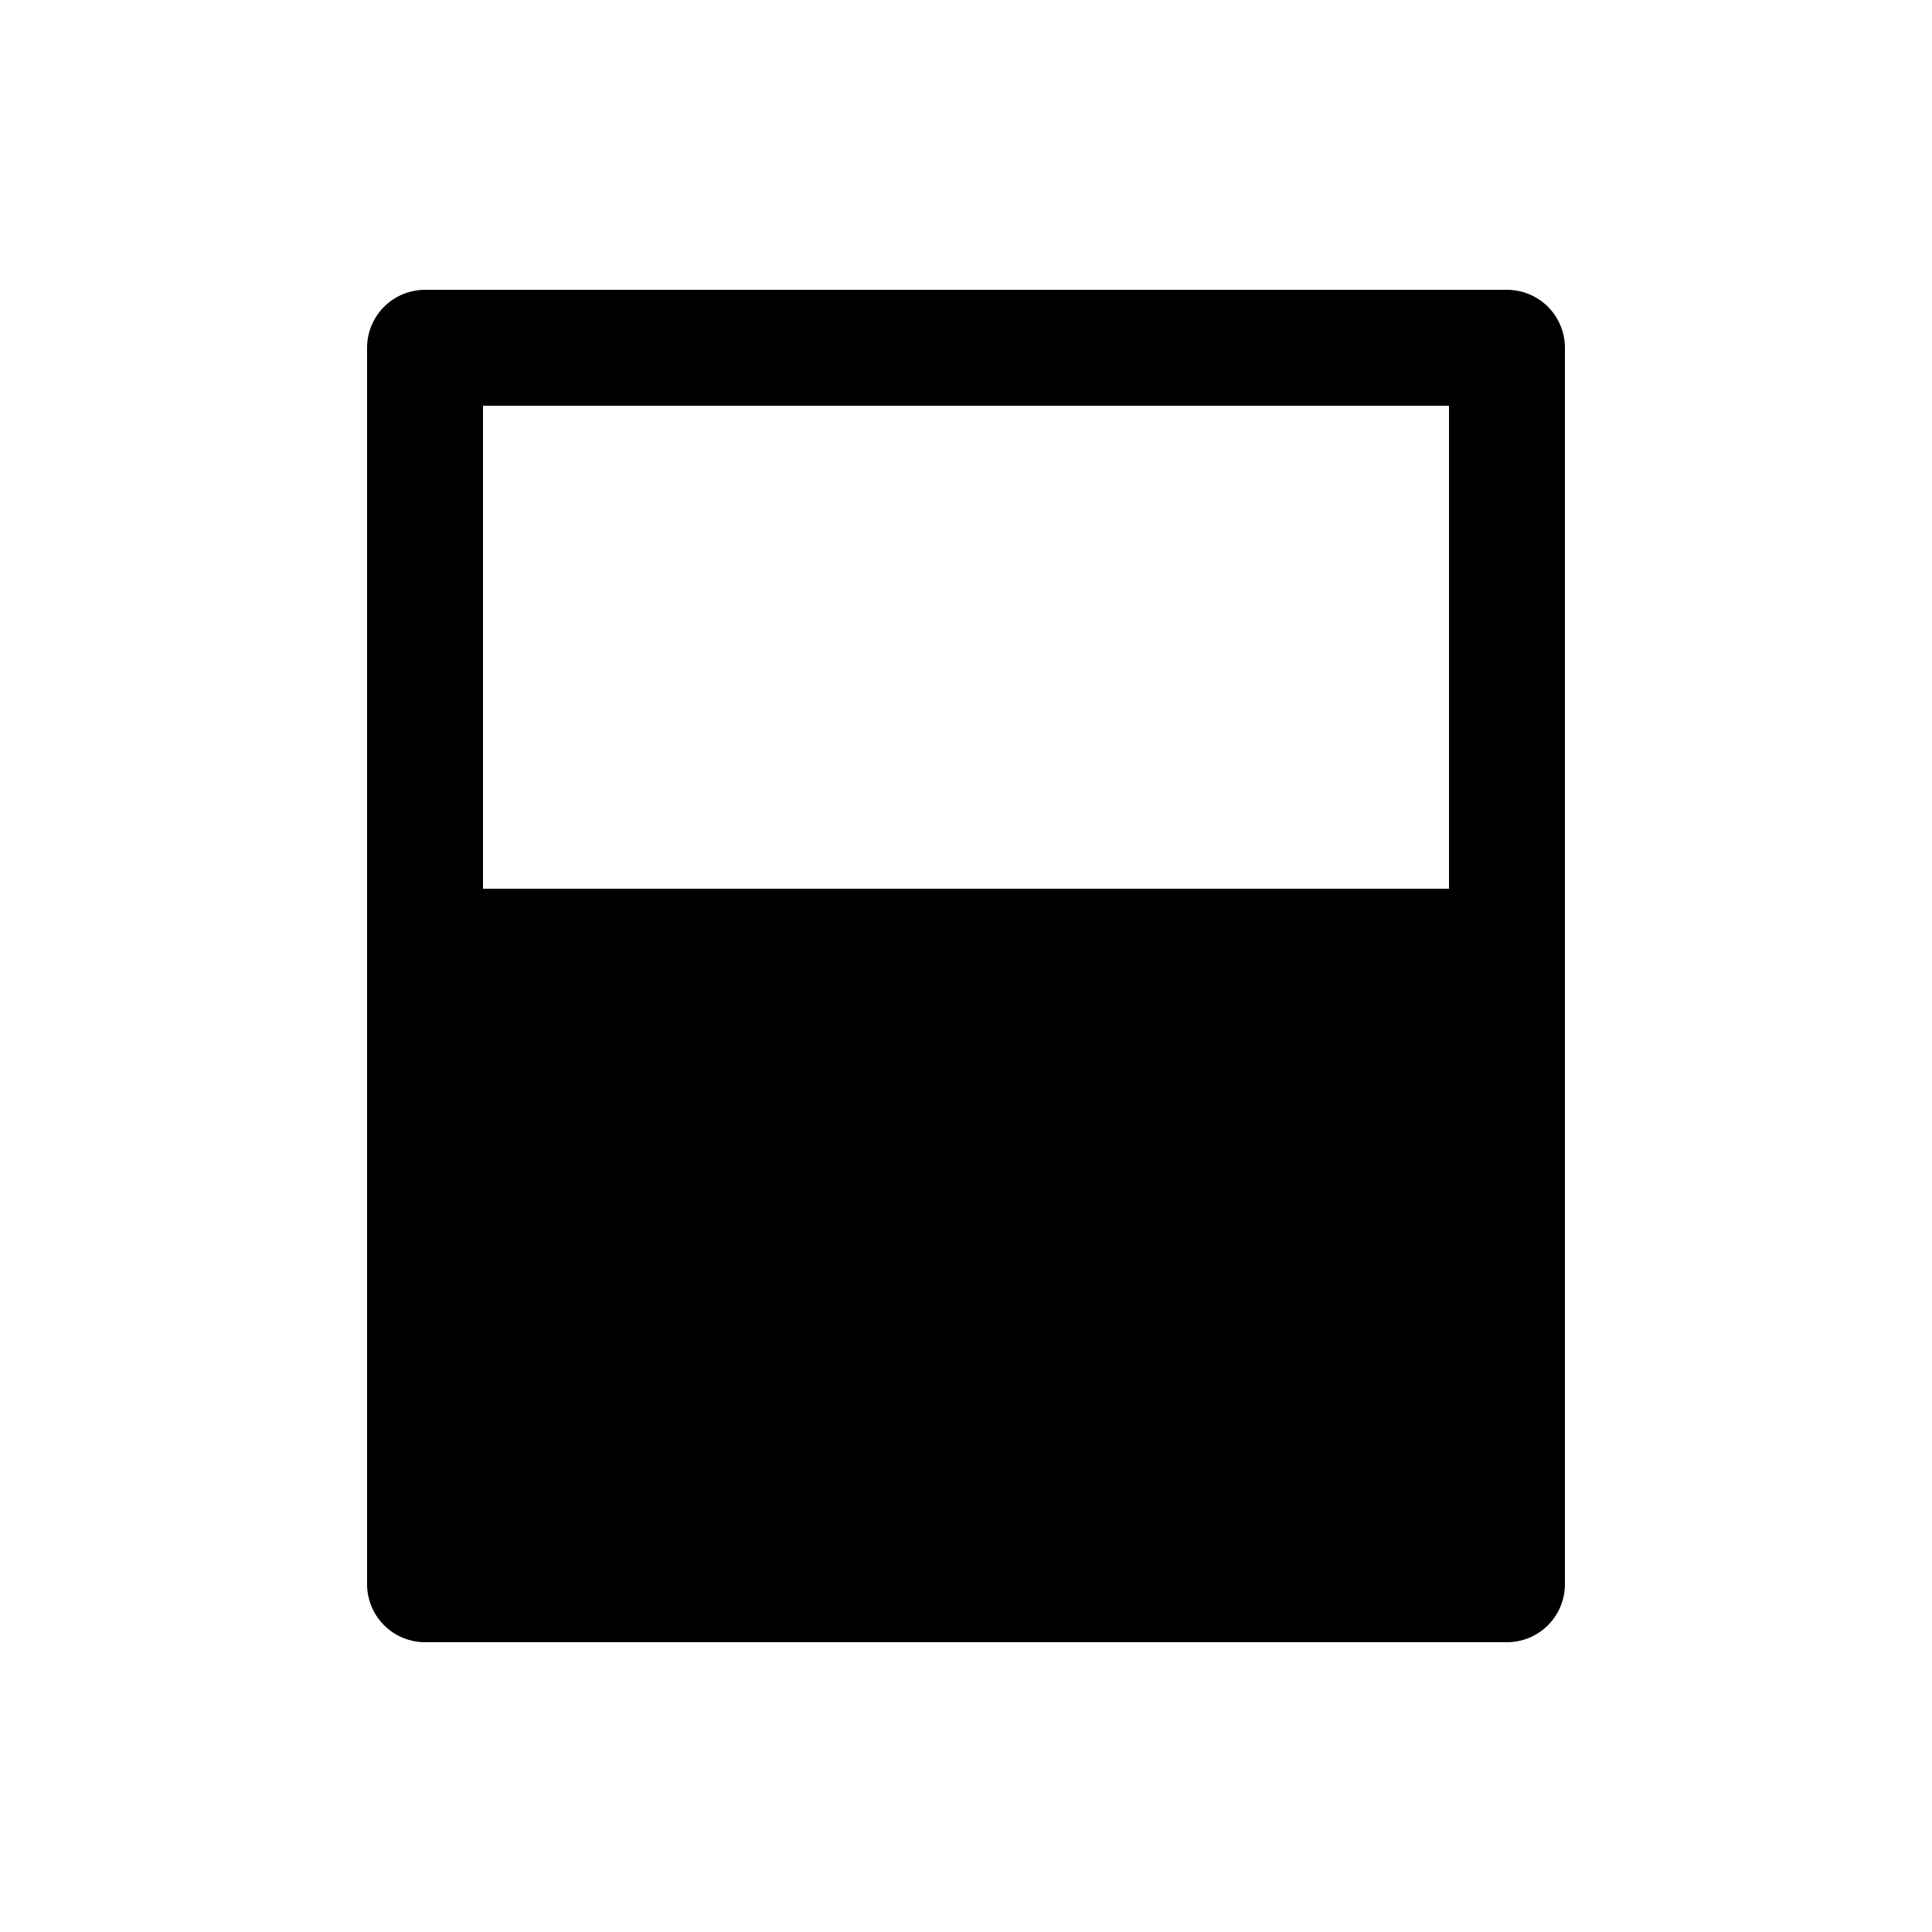
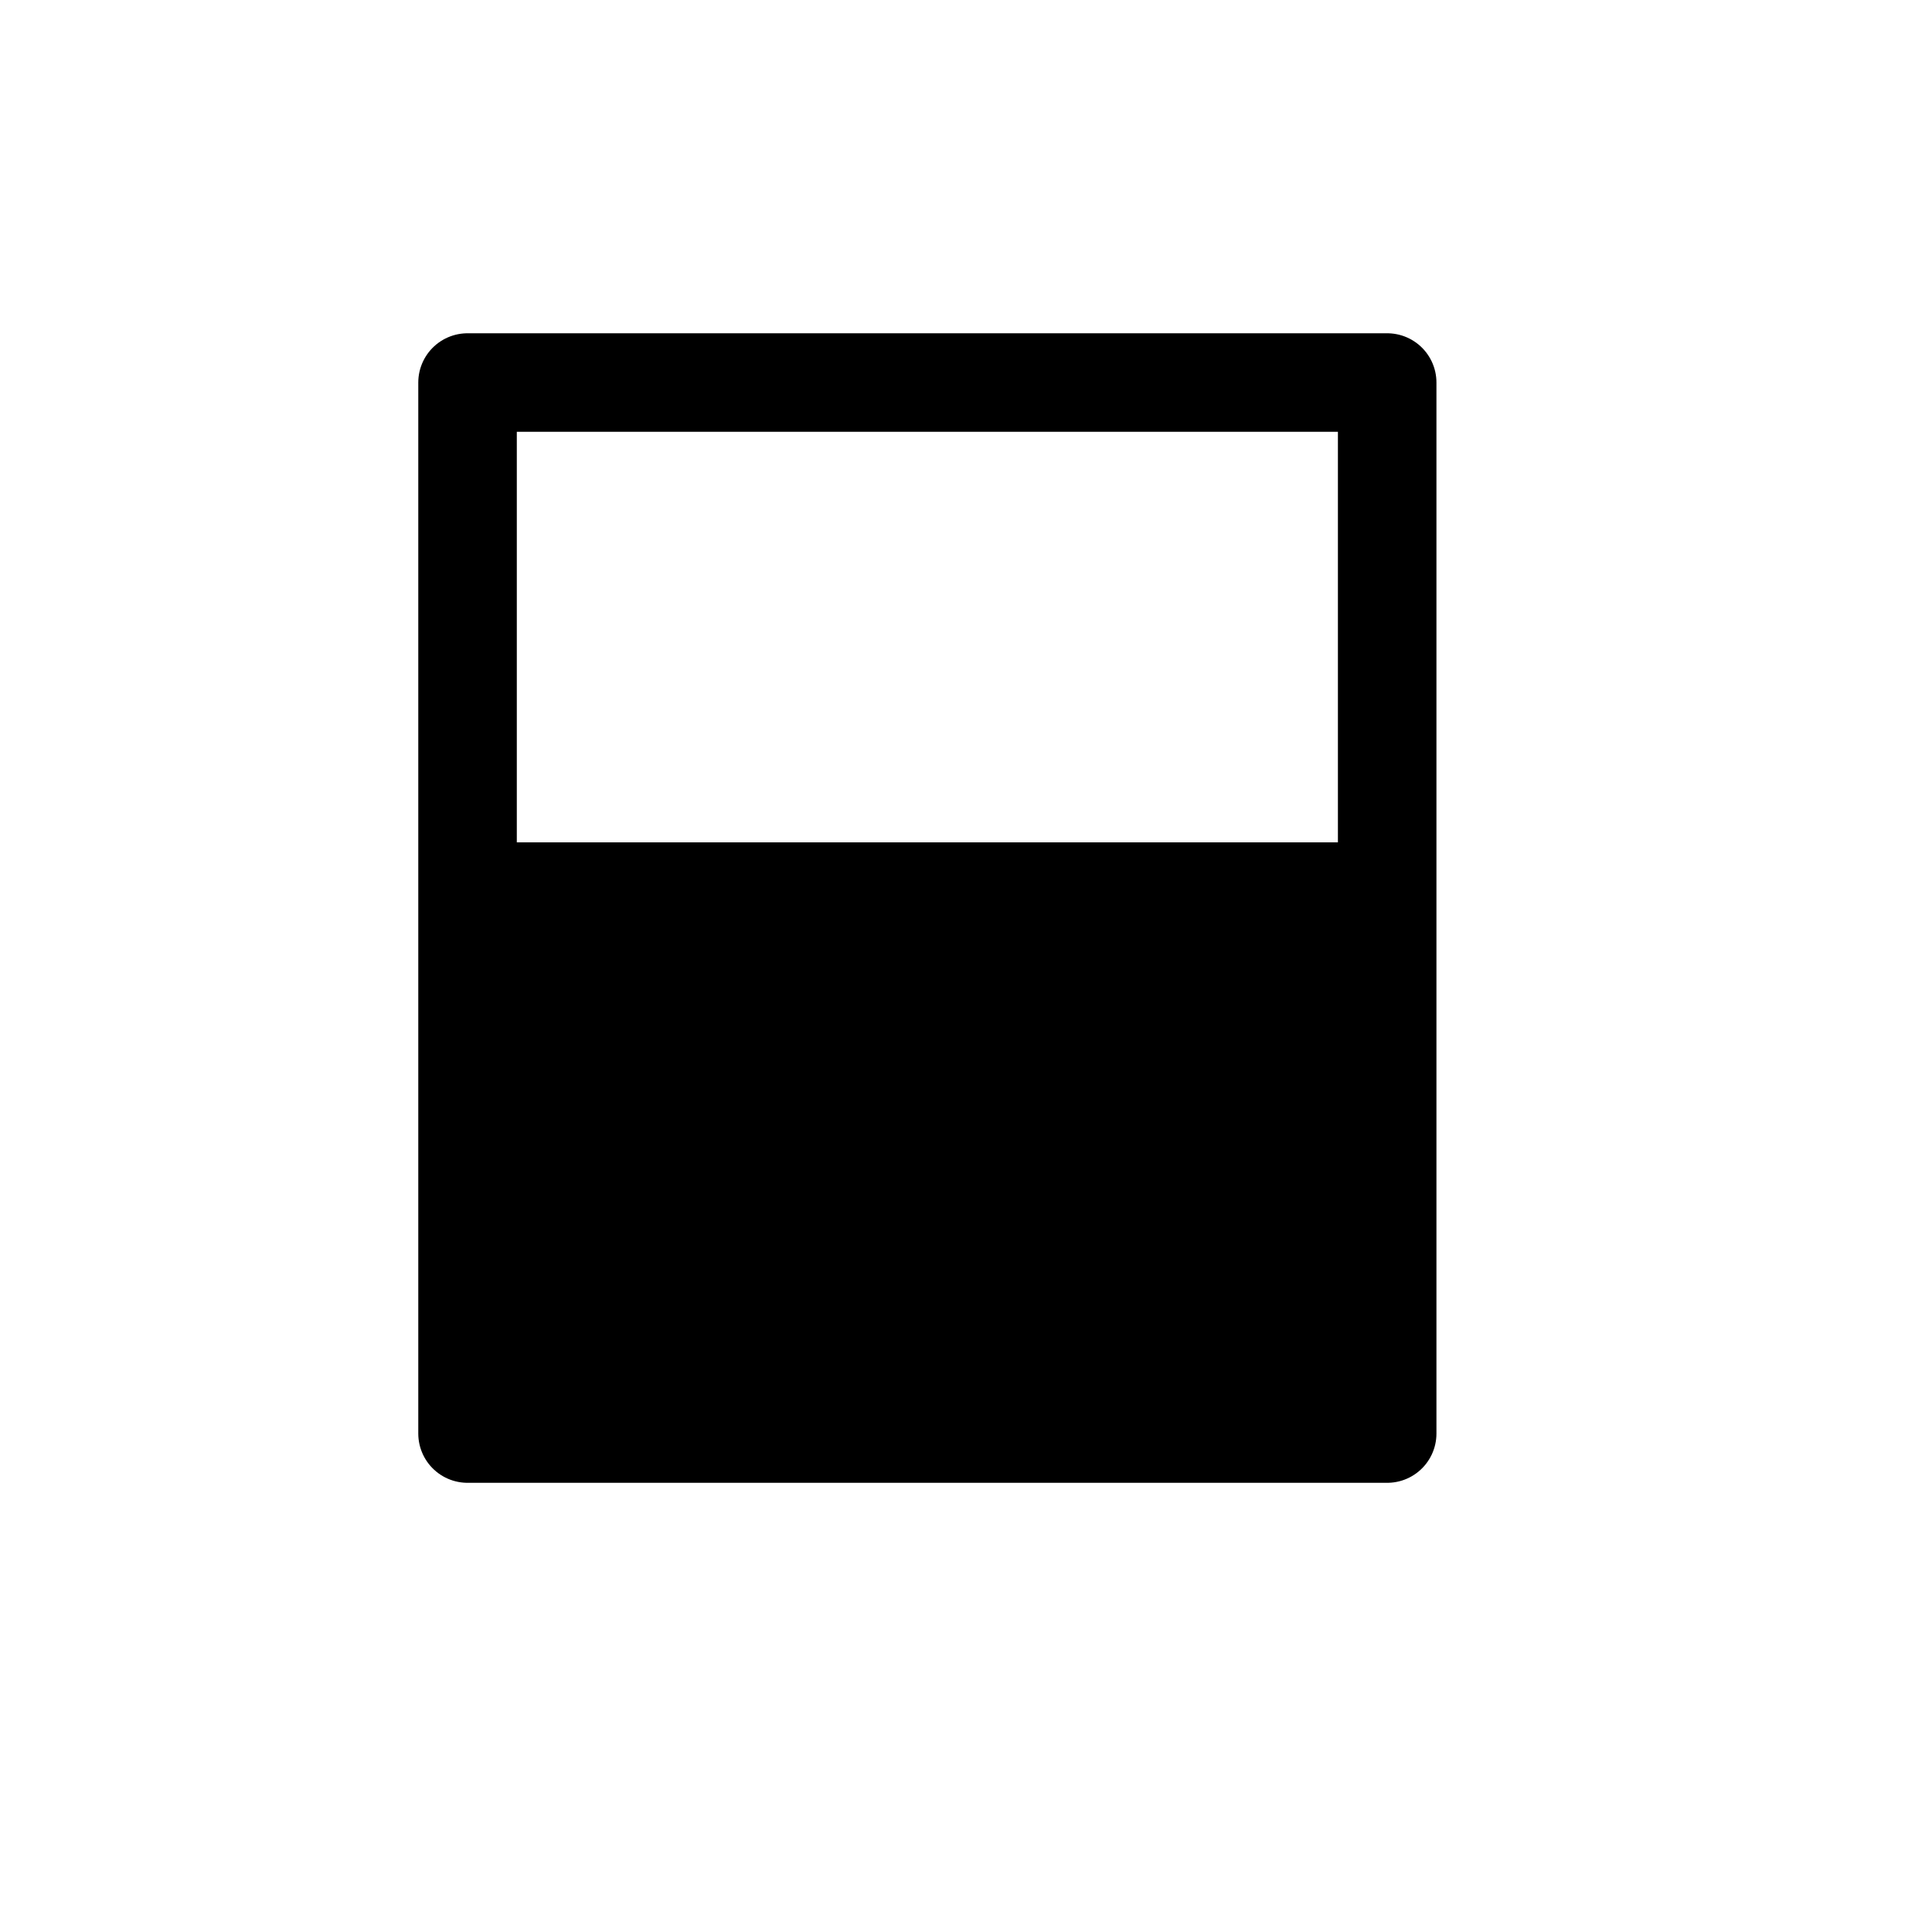
<svg xmlns="http://www.w3.org/2000/svg" viewBox="0 0 100 100">
-   <path d="M22,18h56v64h-56Z" fill="none" stroke="#000" stroke-width="6" stroke-linecap="round" stroke-linejoin="round" />
-   <path d="M22,46h56v36h-56Z" fill="#000" fill-rule="nonzero" />
+   <g transform="translate(5.50,4.50) scale(0.85)">
+     <path d="M22,18h56v64h-56Z" fill="none" stroke="#000" stroke-width="6" stroke-linecap="round" stroke-linejoin="round" />
+     <path d="M22,46h56v36h-56Z" fill="#000" fill-rule="nonzero" />
+   </g>
</svg>
